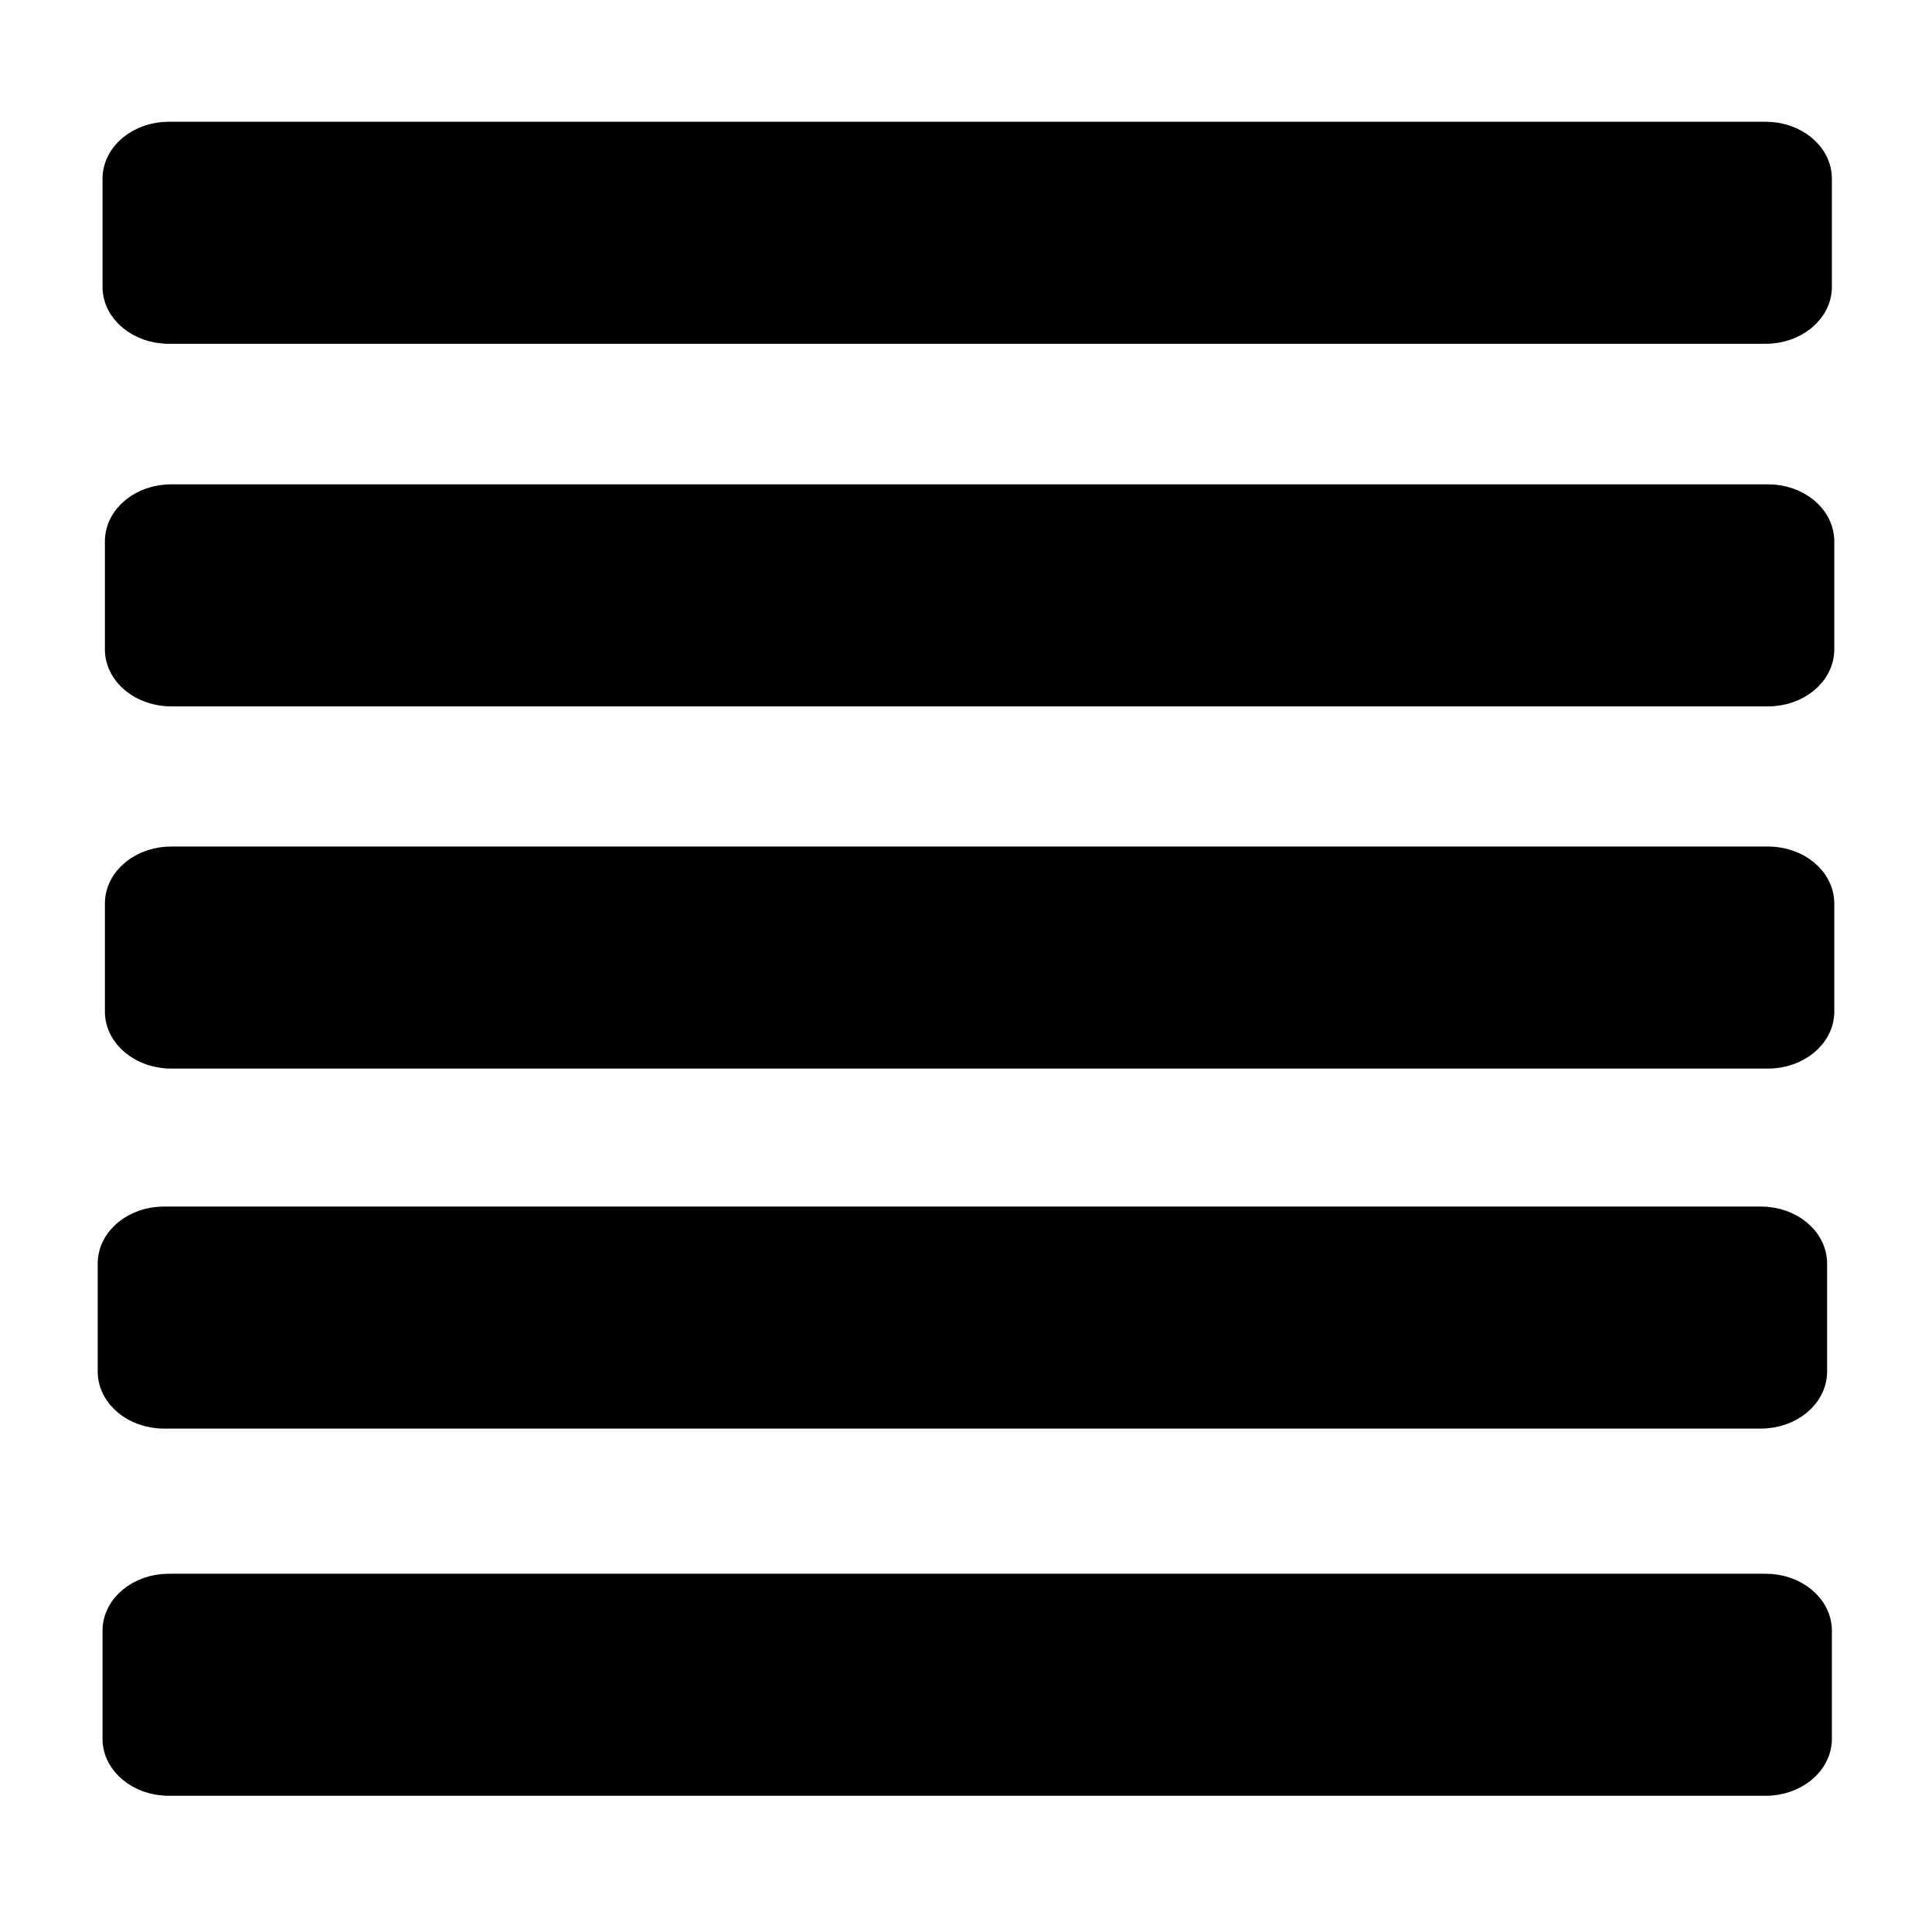
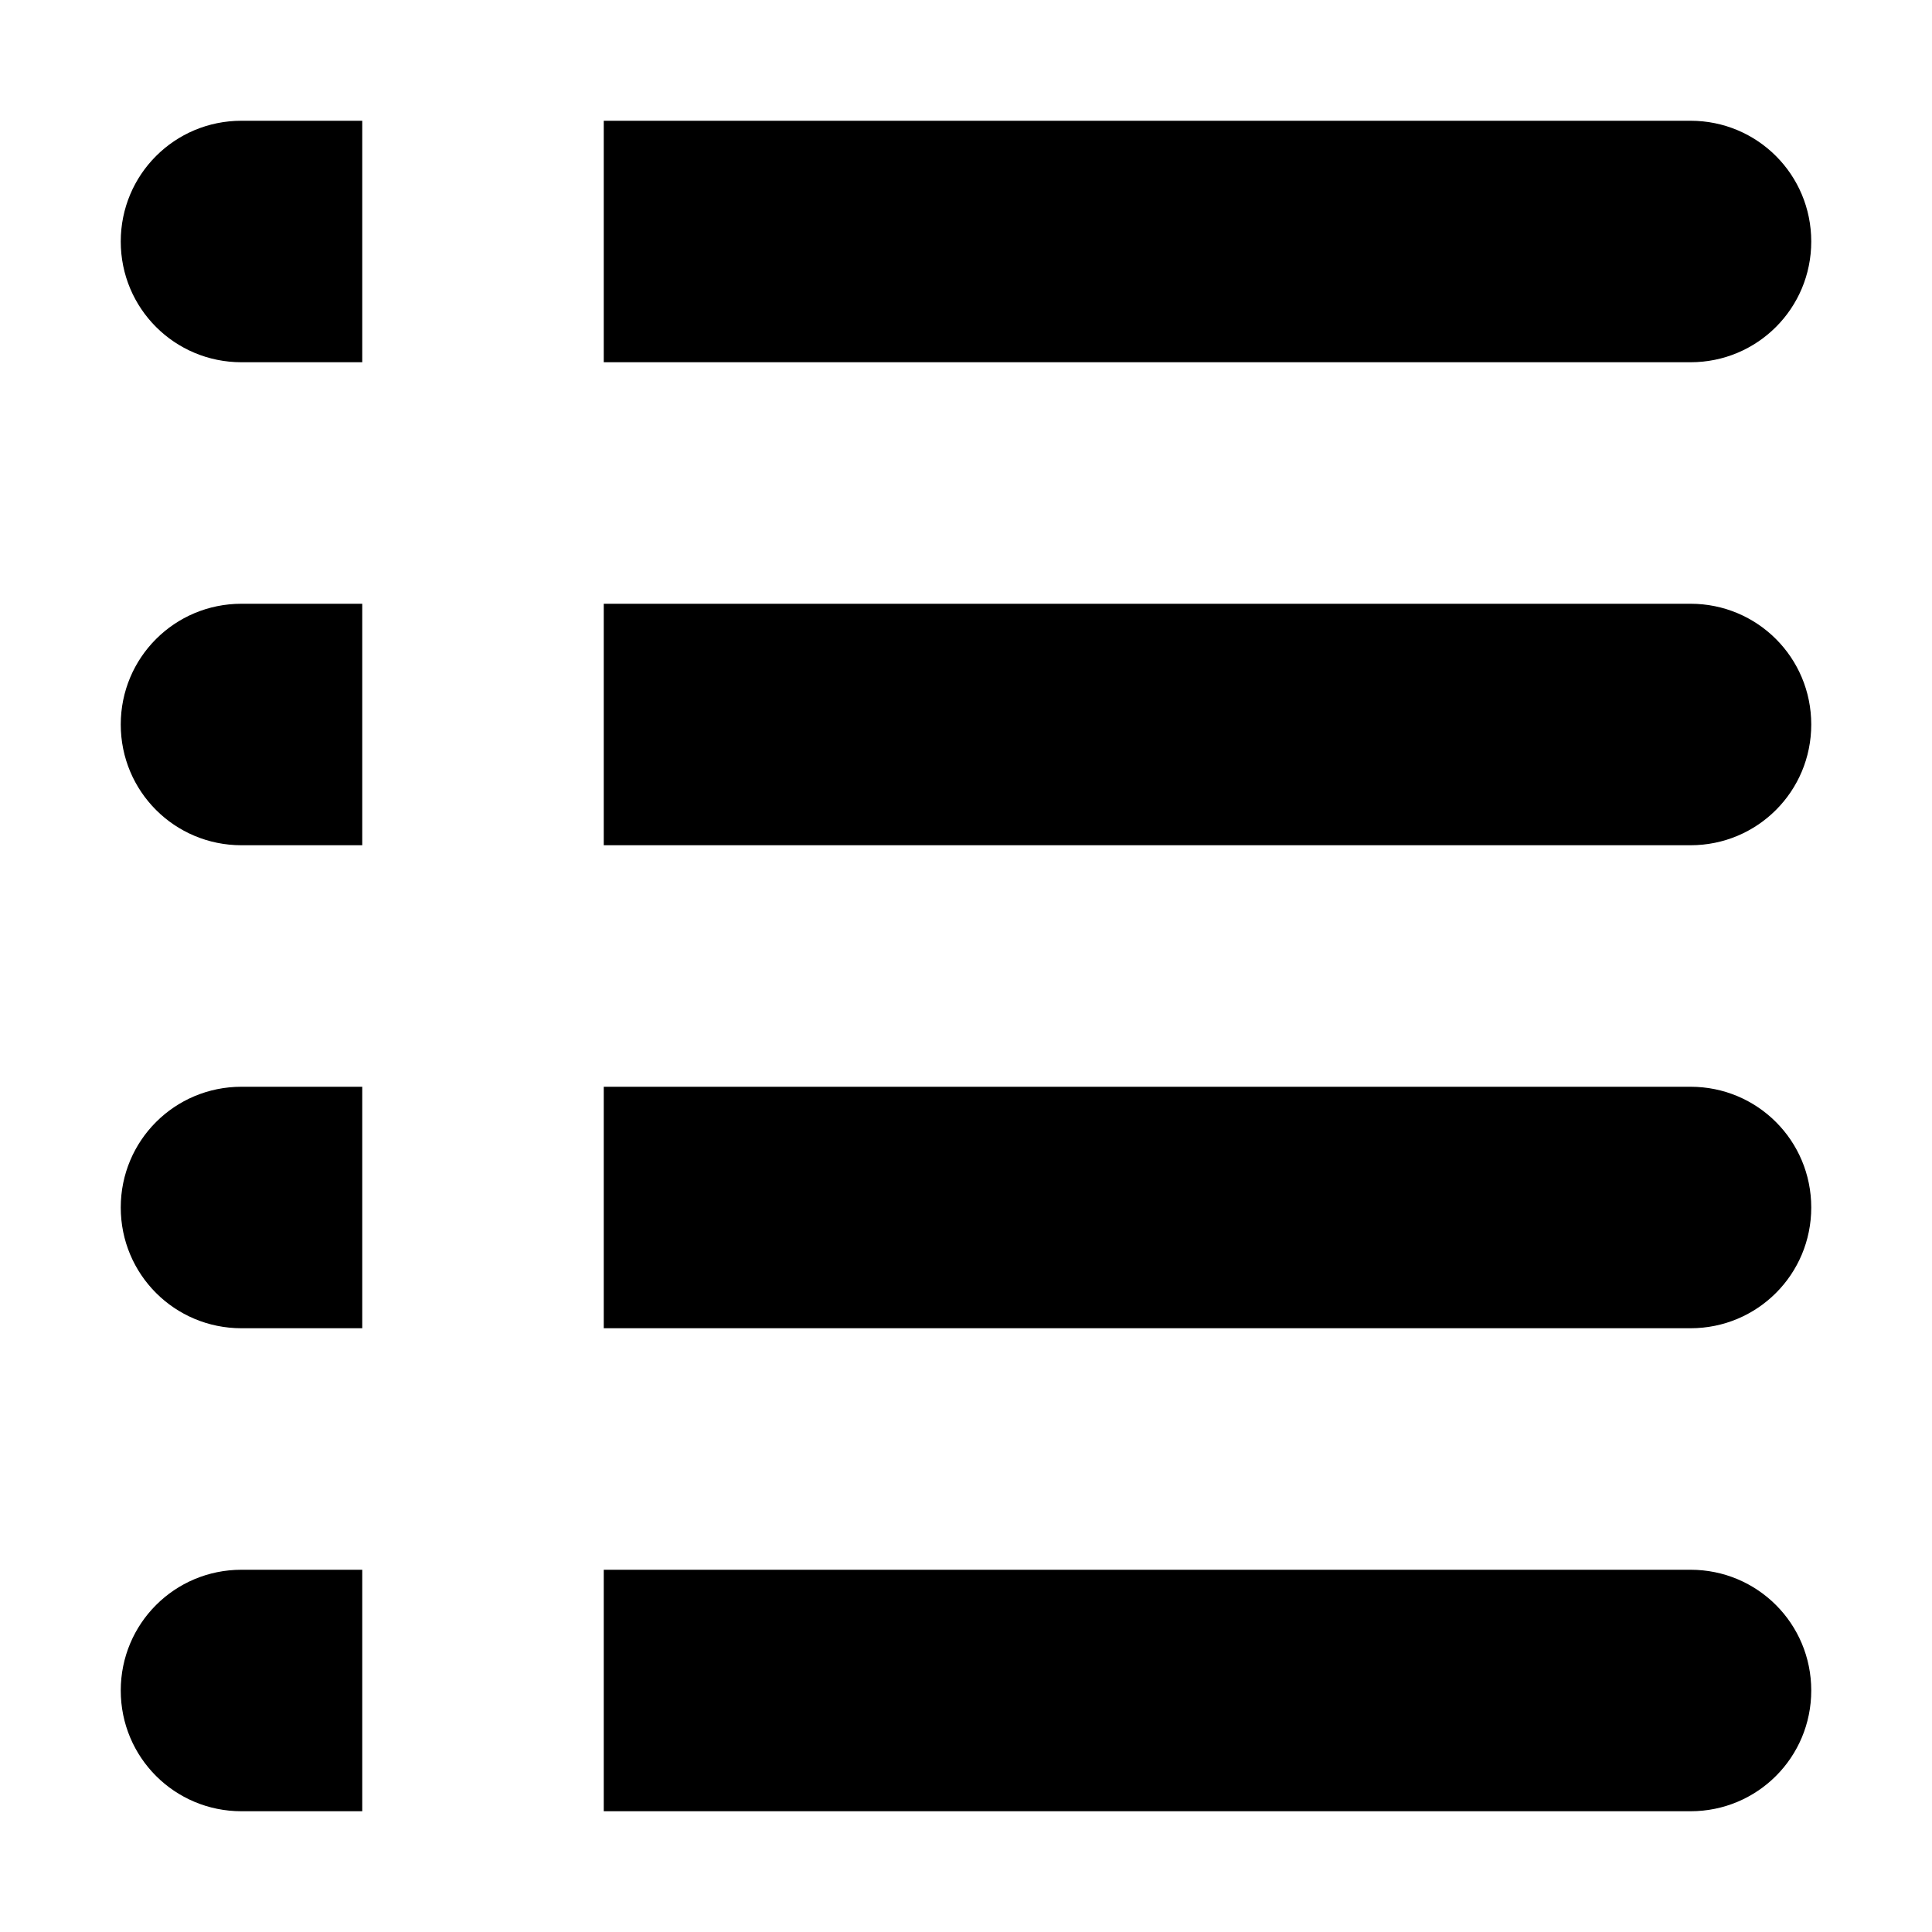
- <svg xmlns="http://www.w3.org/2000/svg" width="64px" height="64px" id="svg2383">
+ <svg xmlns="http://www.w3.org/2000/svg" width="64px" height="64px" id="svg2383" version="1.1">
  <defs id="defs2385">
    </defs>
  <g id="layer1">
-     <rect style="opacity:1;fill:#000000;fill-opacity:1;stroke:#000000;stroke-width:0.89;stroke-linecap:butt;stroke-linejoin:miter;stroke-miterlimit:4;stroke-dasharray:none;stroke-opacity:1" id="rect3438" width="56.398" height="6.466" x="3.841" y="4.478" ry="1.445" rx="1.752" />
-     <rect rx="1.752" ry="1.445" y="16.489" x="3.92" height="6.466" width="56.398" id="rect3440" style="opacity:1;fill:#000000;fill-opacity:1;stroke:#000000;stroke-width:0.89;stroke-linecap:butt;stroke-linejoin:miter;stroke-miterlimit:4;stroke-dasharray:none;stroke-opacity:1" />
-     <rect style="opacity:1;fill:#000000;fill-opacity:1;stroke:#000000;stroke-width:0.89;stroke-linecap:butt;stroke-linejoin:miter;stroke-miterlimit:4;stroke-dasharray:none;stroke-opacity:1" id="rect3442" width="56.398" height="6.466" x="3.92" y="28.487" ry="1.445" rx="1.752" />
-     <rect rx="1.752" ry="1.445" y="40.413" x="3.682" height="6.466" width="56.398" id="rect3444" style="opacity:1;fill:#000000;fill-opacity:1;stroke:#000000;stroke-width:0.89;stroke-linecap:butt;stroke-linejoin:miter;stroke-miterlimit:4;stroke-dasharray:none;stroke-opacity:1" />
-     <rect style="opacity:1;fill:#000000;fill-opacity:1;stroke:#000000;stroke-width:0.89;stroke-linecap:butt;stroke-linejoin:miter;stroke-miterlimit:4;stroke-dasharray:none;stroke-opacity:1" id="rect3446" width="56.398" height="6.466" x="3.841" y="52.577" ry="1.445" rx="1.752" />
+     <path style="fill:#000000;fill-opacity:1;stroke:none" d="M 8 4 C 5.784 4 4 5.784 4 8 C 4 10.216 5.784 12 8 12 L 12 12 L 12 4 L 8 4 z M 20 4 L 20 12 L 56 12 C 58.216 12 60 10.216 60 8 C 60 5.784 58.216 4 56 4 L 20 4 z M 8 20 C 5.784 20 4 21.784 4 24 C 4 26.216 5.784 28 8 28 L 12 28 L 12 20 L 8 20 z M 20 20 L 20 28 L 56 28 C 58.216 28 60 26.216 60 24 C 60 21.784 58.216 20 56 20 L 20 20 z M 8 36 C 5.784 36 4 37.784 4 40 C 4 42.216 5.784 44 8 44 L 12 44 L 12 36 L 8 36 z M 20 36 L 20 44 L 56 44 C 58.216 44 60 42.216 60 40 C 60 37.784 58.216 36 56 36 L 20 36 z M 8 52 C 5.784 52 4 53.784 4 56 C 4 58.216 5.784 60 8 60 L 12 60 L 12 52 L 8 52 z M 20 52 L 20 60 L 56 60 C 58.216 60 60 58.216 60 56 C 60 53.784 58.216 52 56 52 L 20 52 z " id="rect2818" />
  </g>
</svg>
